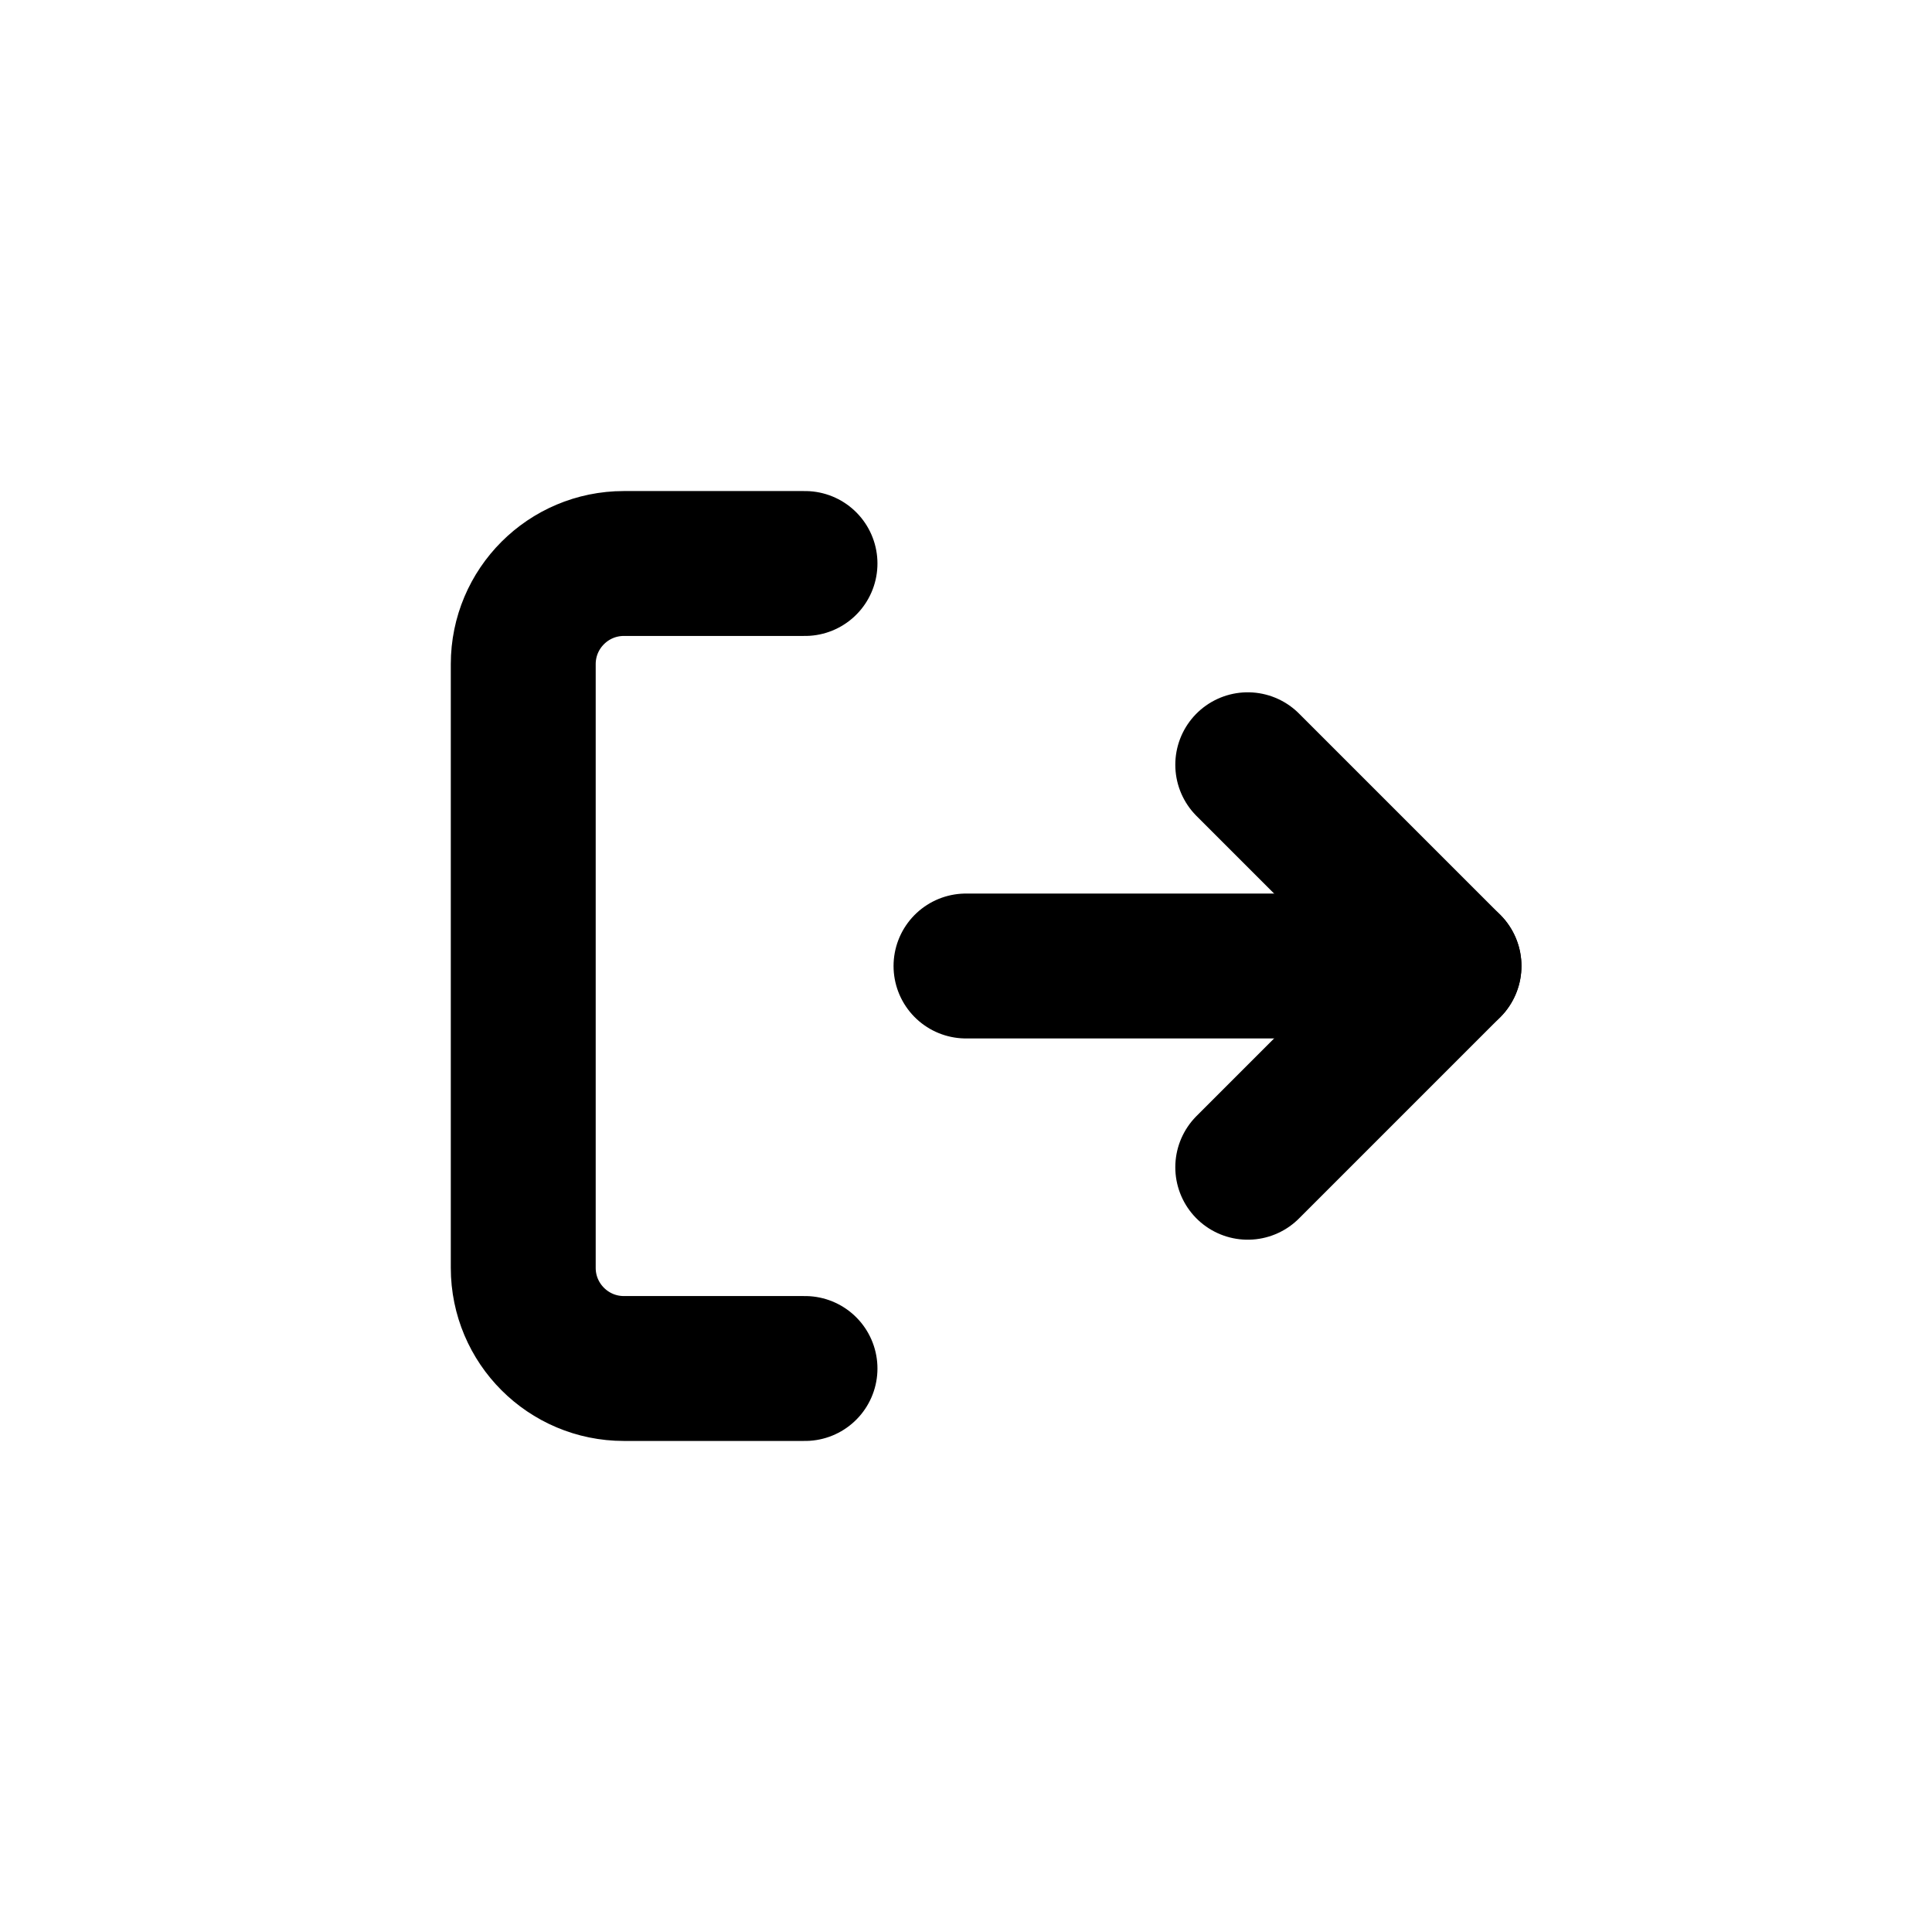
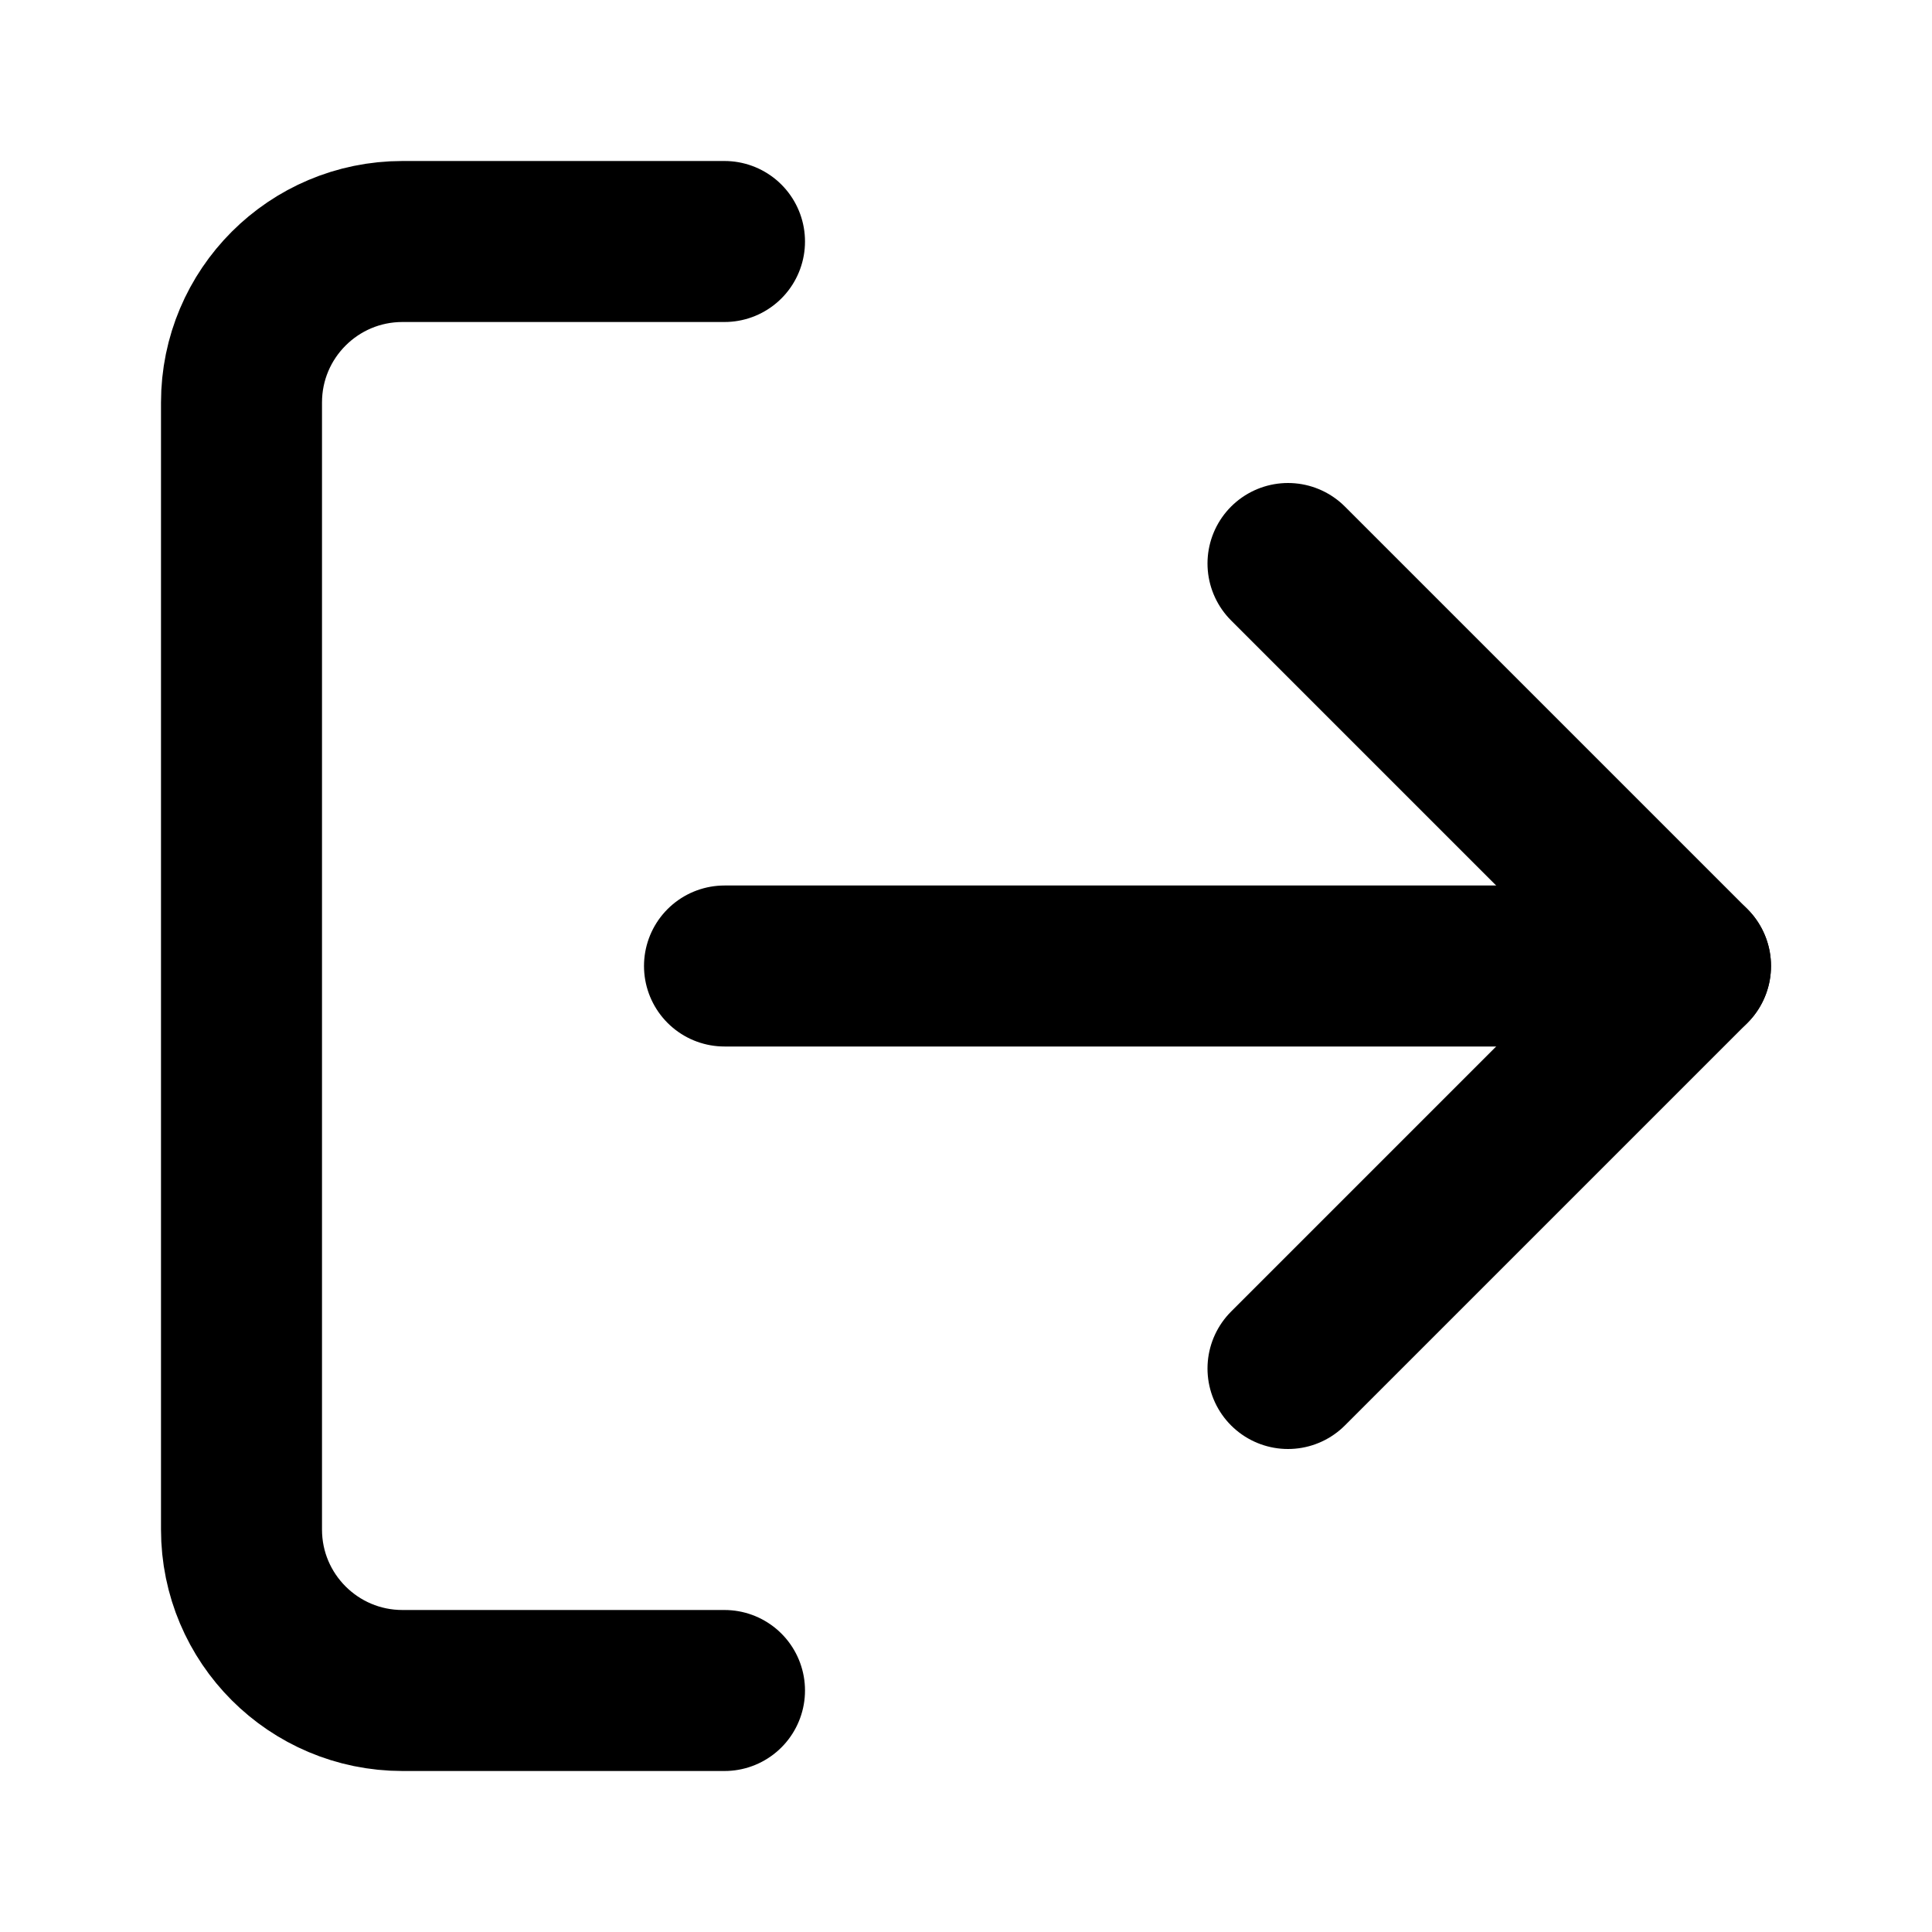
- <svg xmlns="http://www.w3.org/2000/svg" viewBox="0 0 24 24" fill="none" stroke="currentColor" stroke-width="1.8" stroke-linecap="round" stroke-linejoin="round">
-   <path d="M10 7H7.75C7.06 7 6.5 7.56 6.5 8.25V15.75C6.5 16.44 7.06 17 7.75 17H10" />
-   <path d="M12 12H18" />
-   <path d="M15.5 9.5L18 12L15.5 14.5" />
+ <svg xmlns="http://www.w3.org/2000/svg" class="lucide lucide-log-out" viewBox="0 0 24 24" fill="none" stroke="currentColor" stroke-width="2" stroke-linecap="round" stroke-linejoin="round">
+   <path d="m16 17 5-5-5-5" />
+   <path d="M21 12H9" />
+   <path d="M9 21H5a2 2 0 0 1-2-2V5a2 2 0 0 1 2-2h4" />
</svg>
